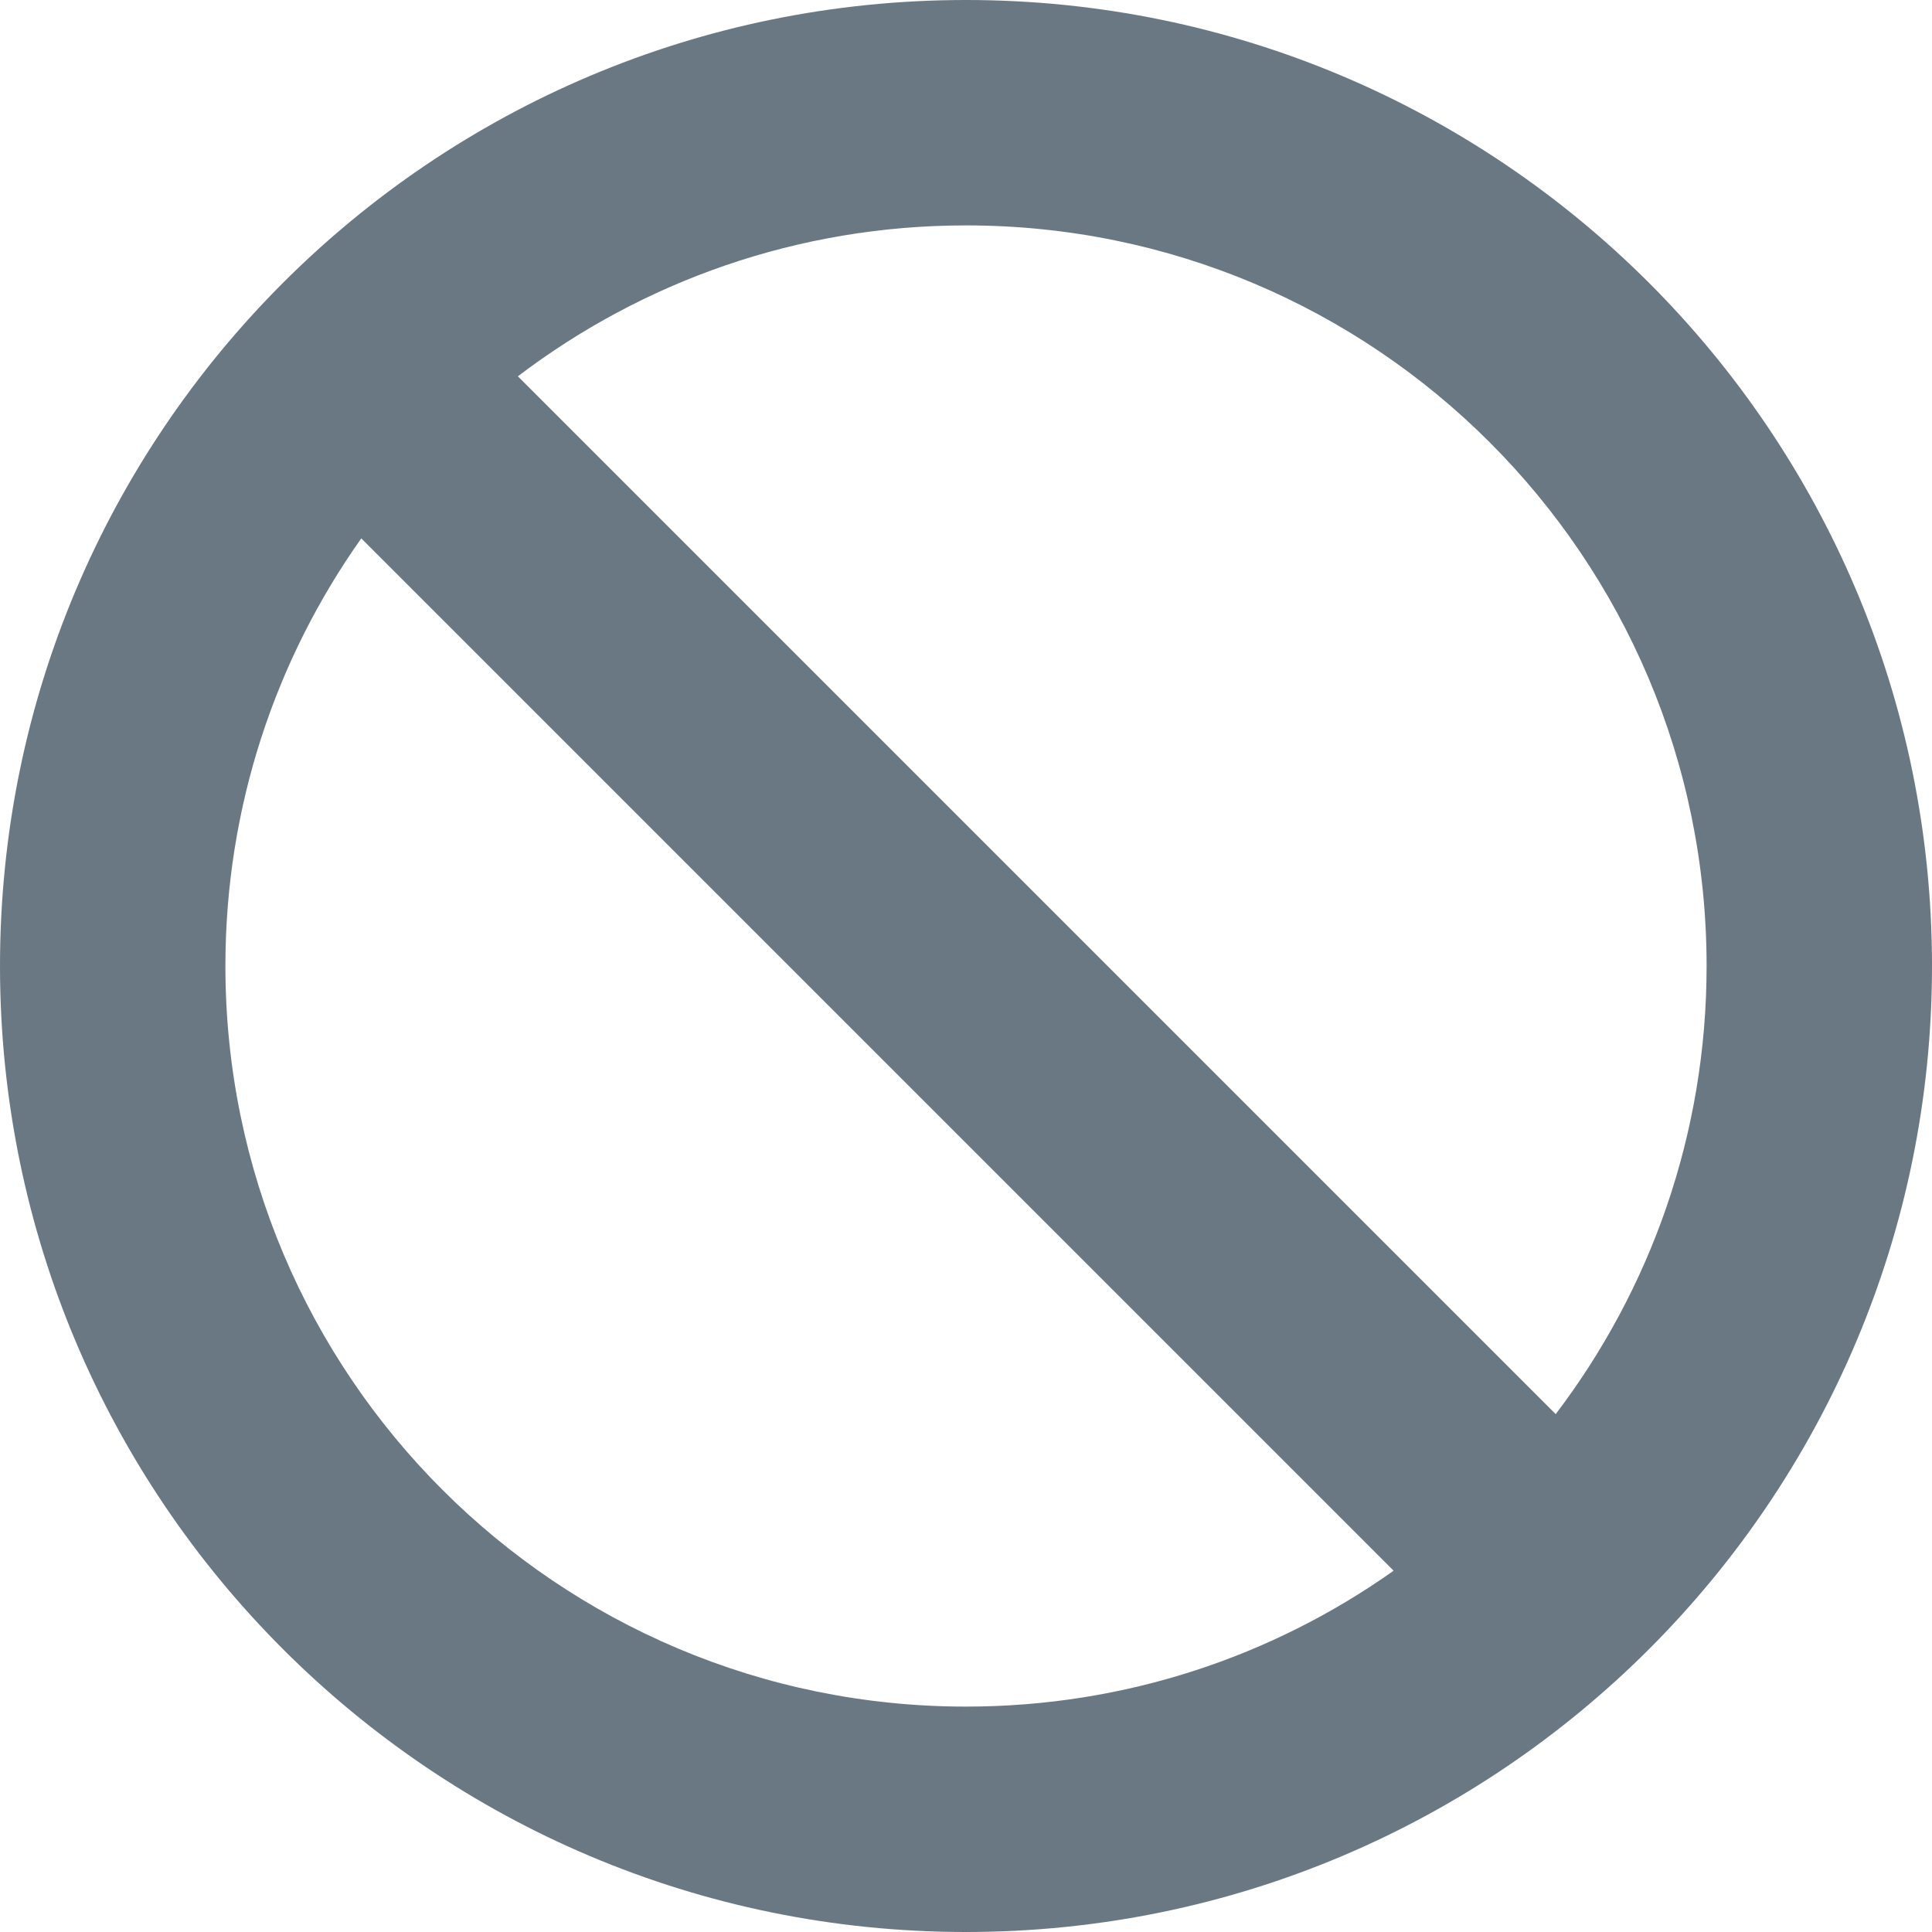
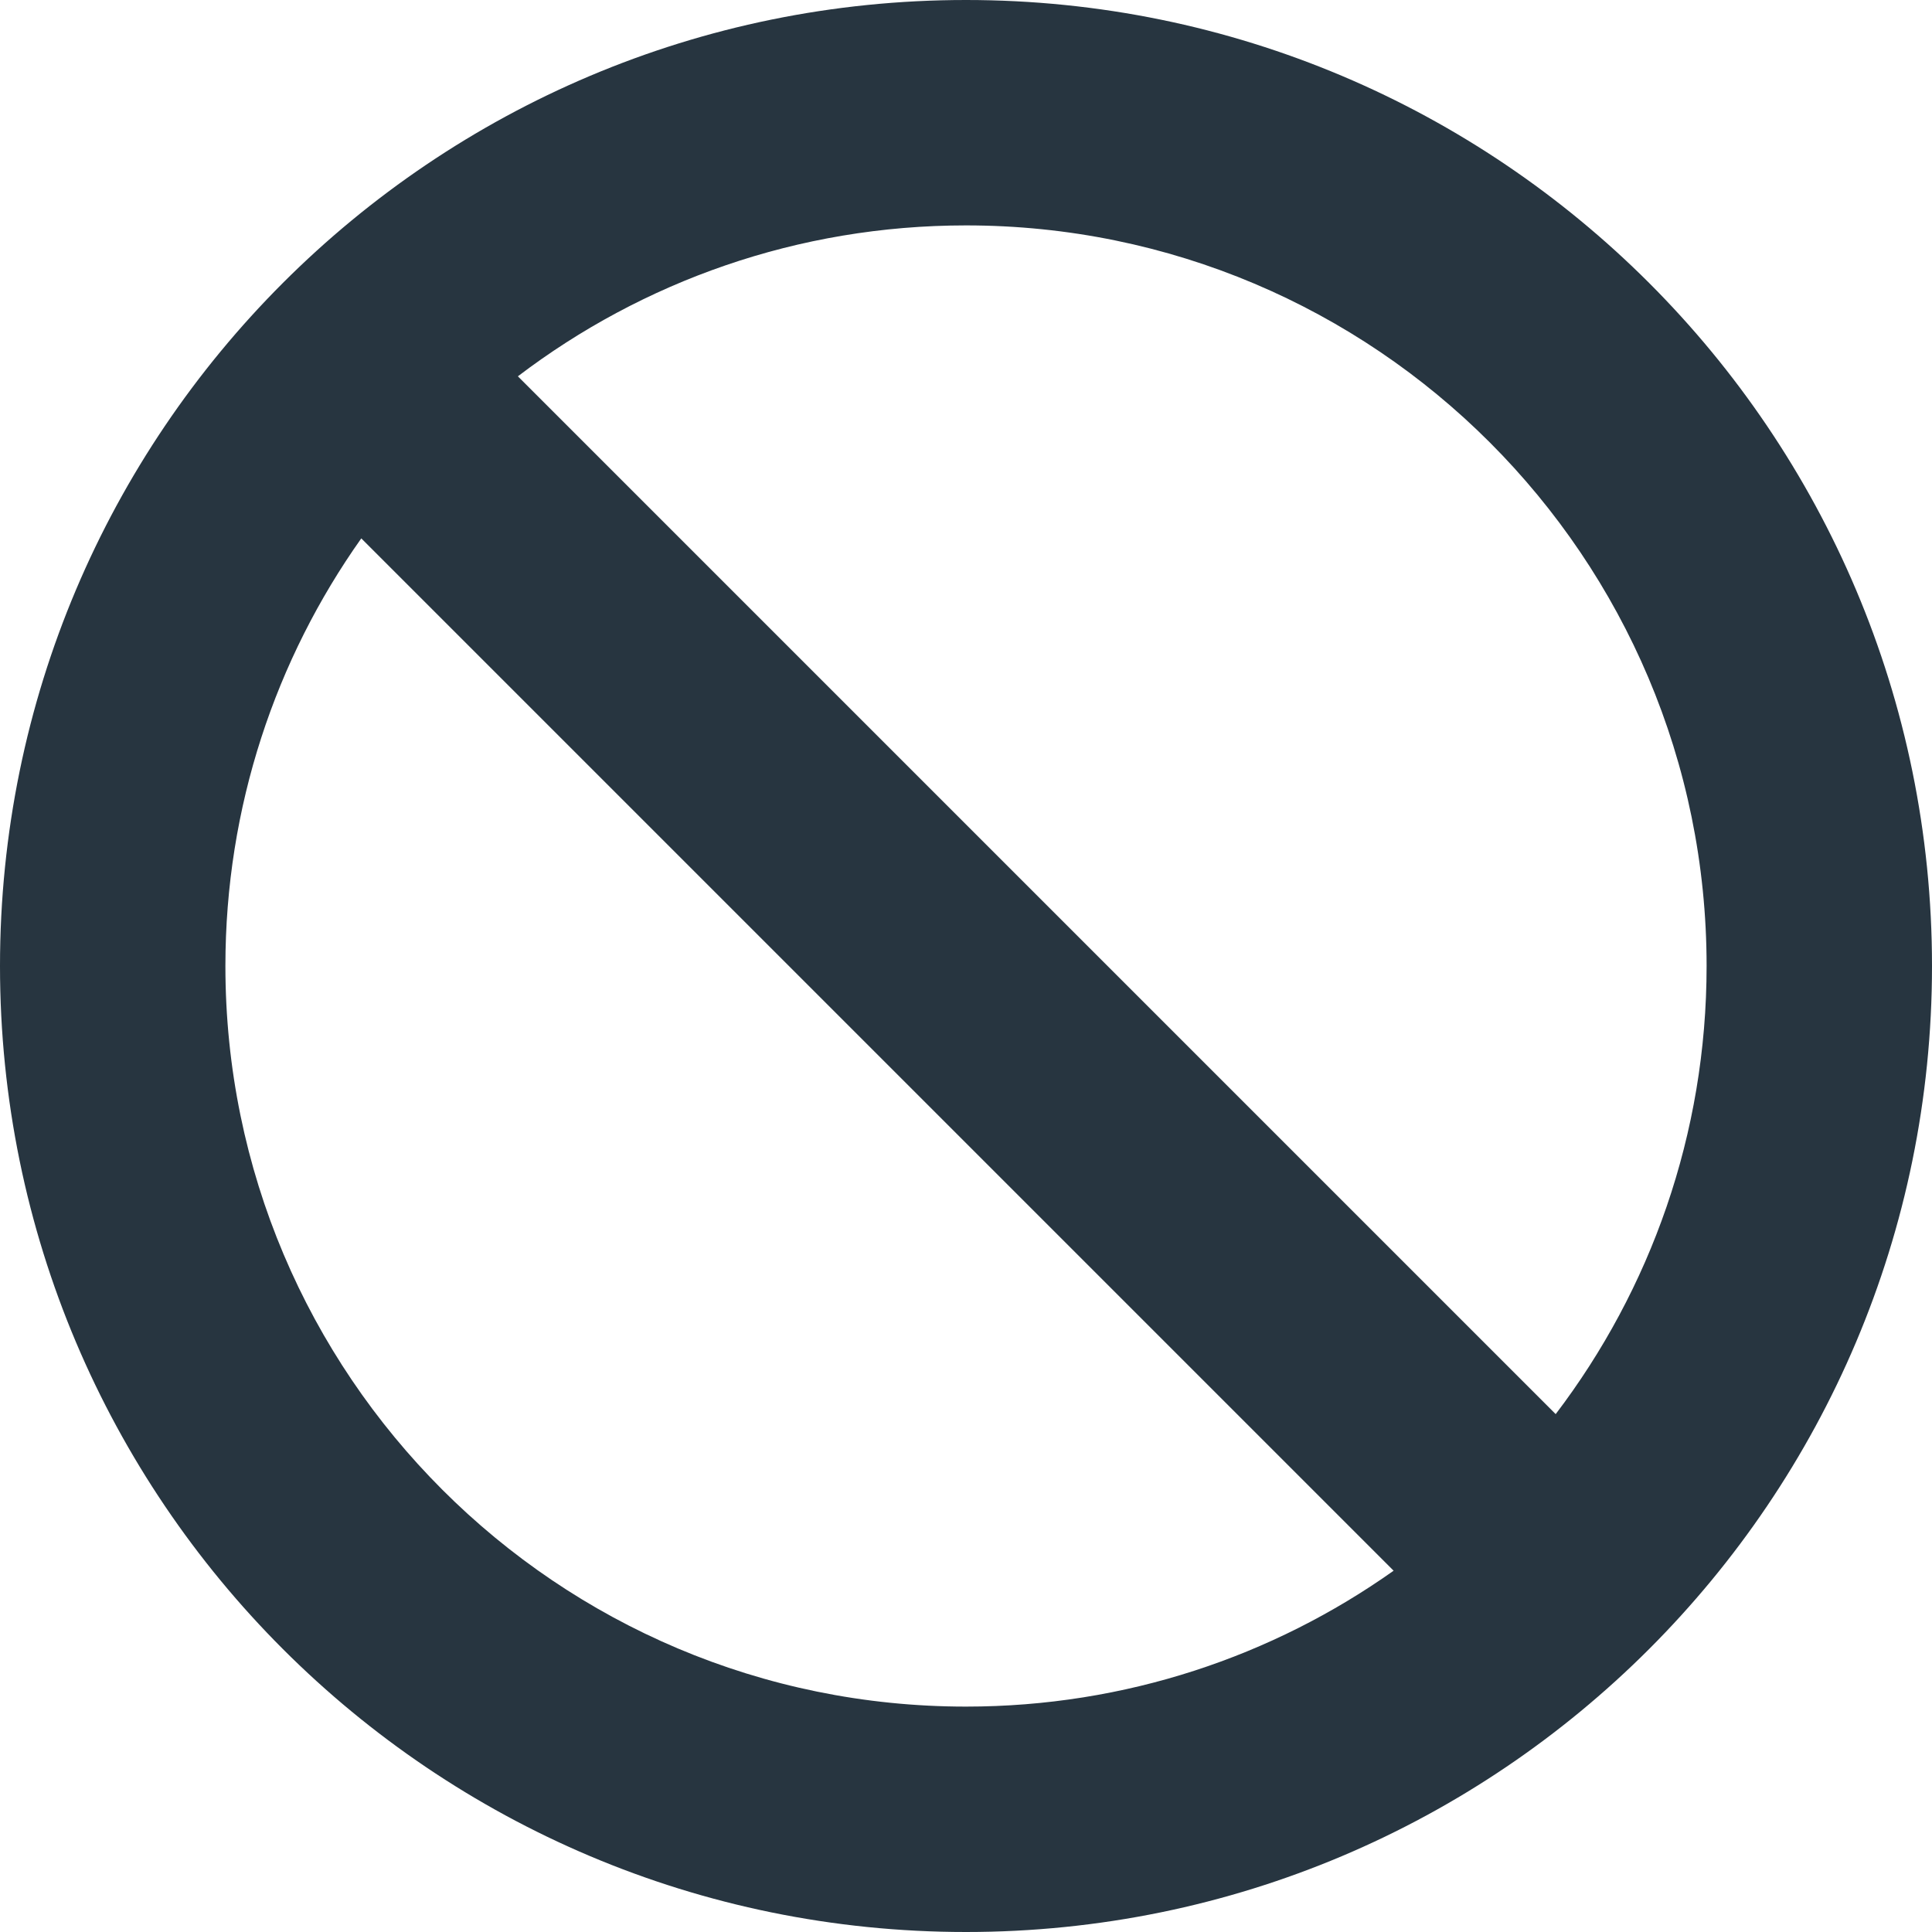
<svg xmlns="http://www.w3.org/2000/svg" id="no_evidence" width="18" height="18" viewBox="0 0 18 18" fill="none">
-   <path fill-rule="evenodd" clip-rule="evenodd" d="M18 9C18 13.971 13.971 18 9 18C4.029 18 0 13.971 0 9C0 4.029 4.029 0 9 0C13.971 0 18 4.029 18 9ZM12.984 14.634C11.859 15.431 10.484 15.9 9 15.9C5.189 15.9 2.1 12.811 2.1 9C2.1 7.516 2.569 6.141 3.366 5.016L12.984 14.634ZM14.494 13.175L4.825 3.506C5.985 2.624 7.431 2.1 9 2.1C12.811 2.1 15.9 5.189 15.9 9C15.9 10.569 15.376 12.015 14.494 13.175Z" fill="#6A7883" />
+   <path fill-rule="evenodd" clip-rule="evenodd" d="M18 9C18 13.971 13.971 18 9 18C4.029 18 0 13.971 0 9C0 4.029 4.029 0 9 0C13.971 0 18 4.029 18 9ZM12.984 14.634C11.859 15.431 10.484 15.9 9 15.9C5.189 15.9 2.1 12.811 2.1 9C2.1 7.516 2.569 6.141 3.366 5.016L12.984 14.634ZM14.494 13.175L4.825 3.506C5.985 2.624 7.431 2.1 9 2.1C12.811 2.1 15.9 5.189 15.9 9C15.9 10.569 15.376 12.015 14.494 13.175Z" fill="#273540" />
</svg>
